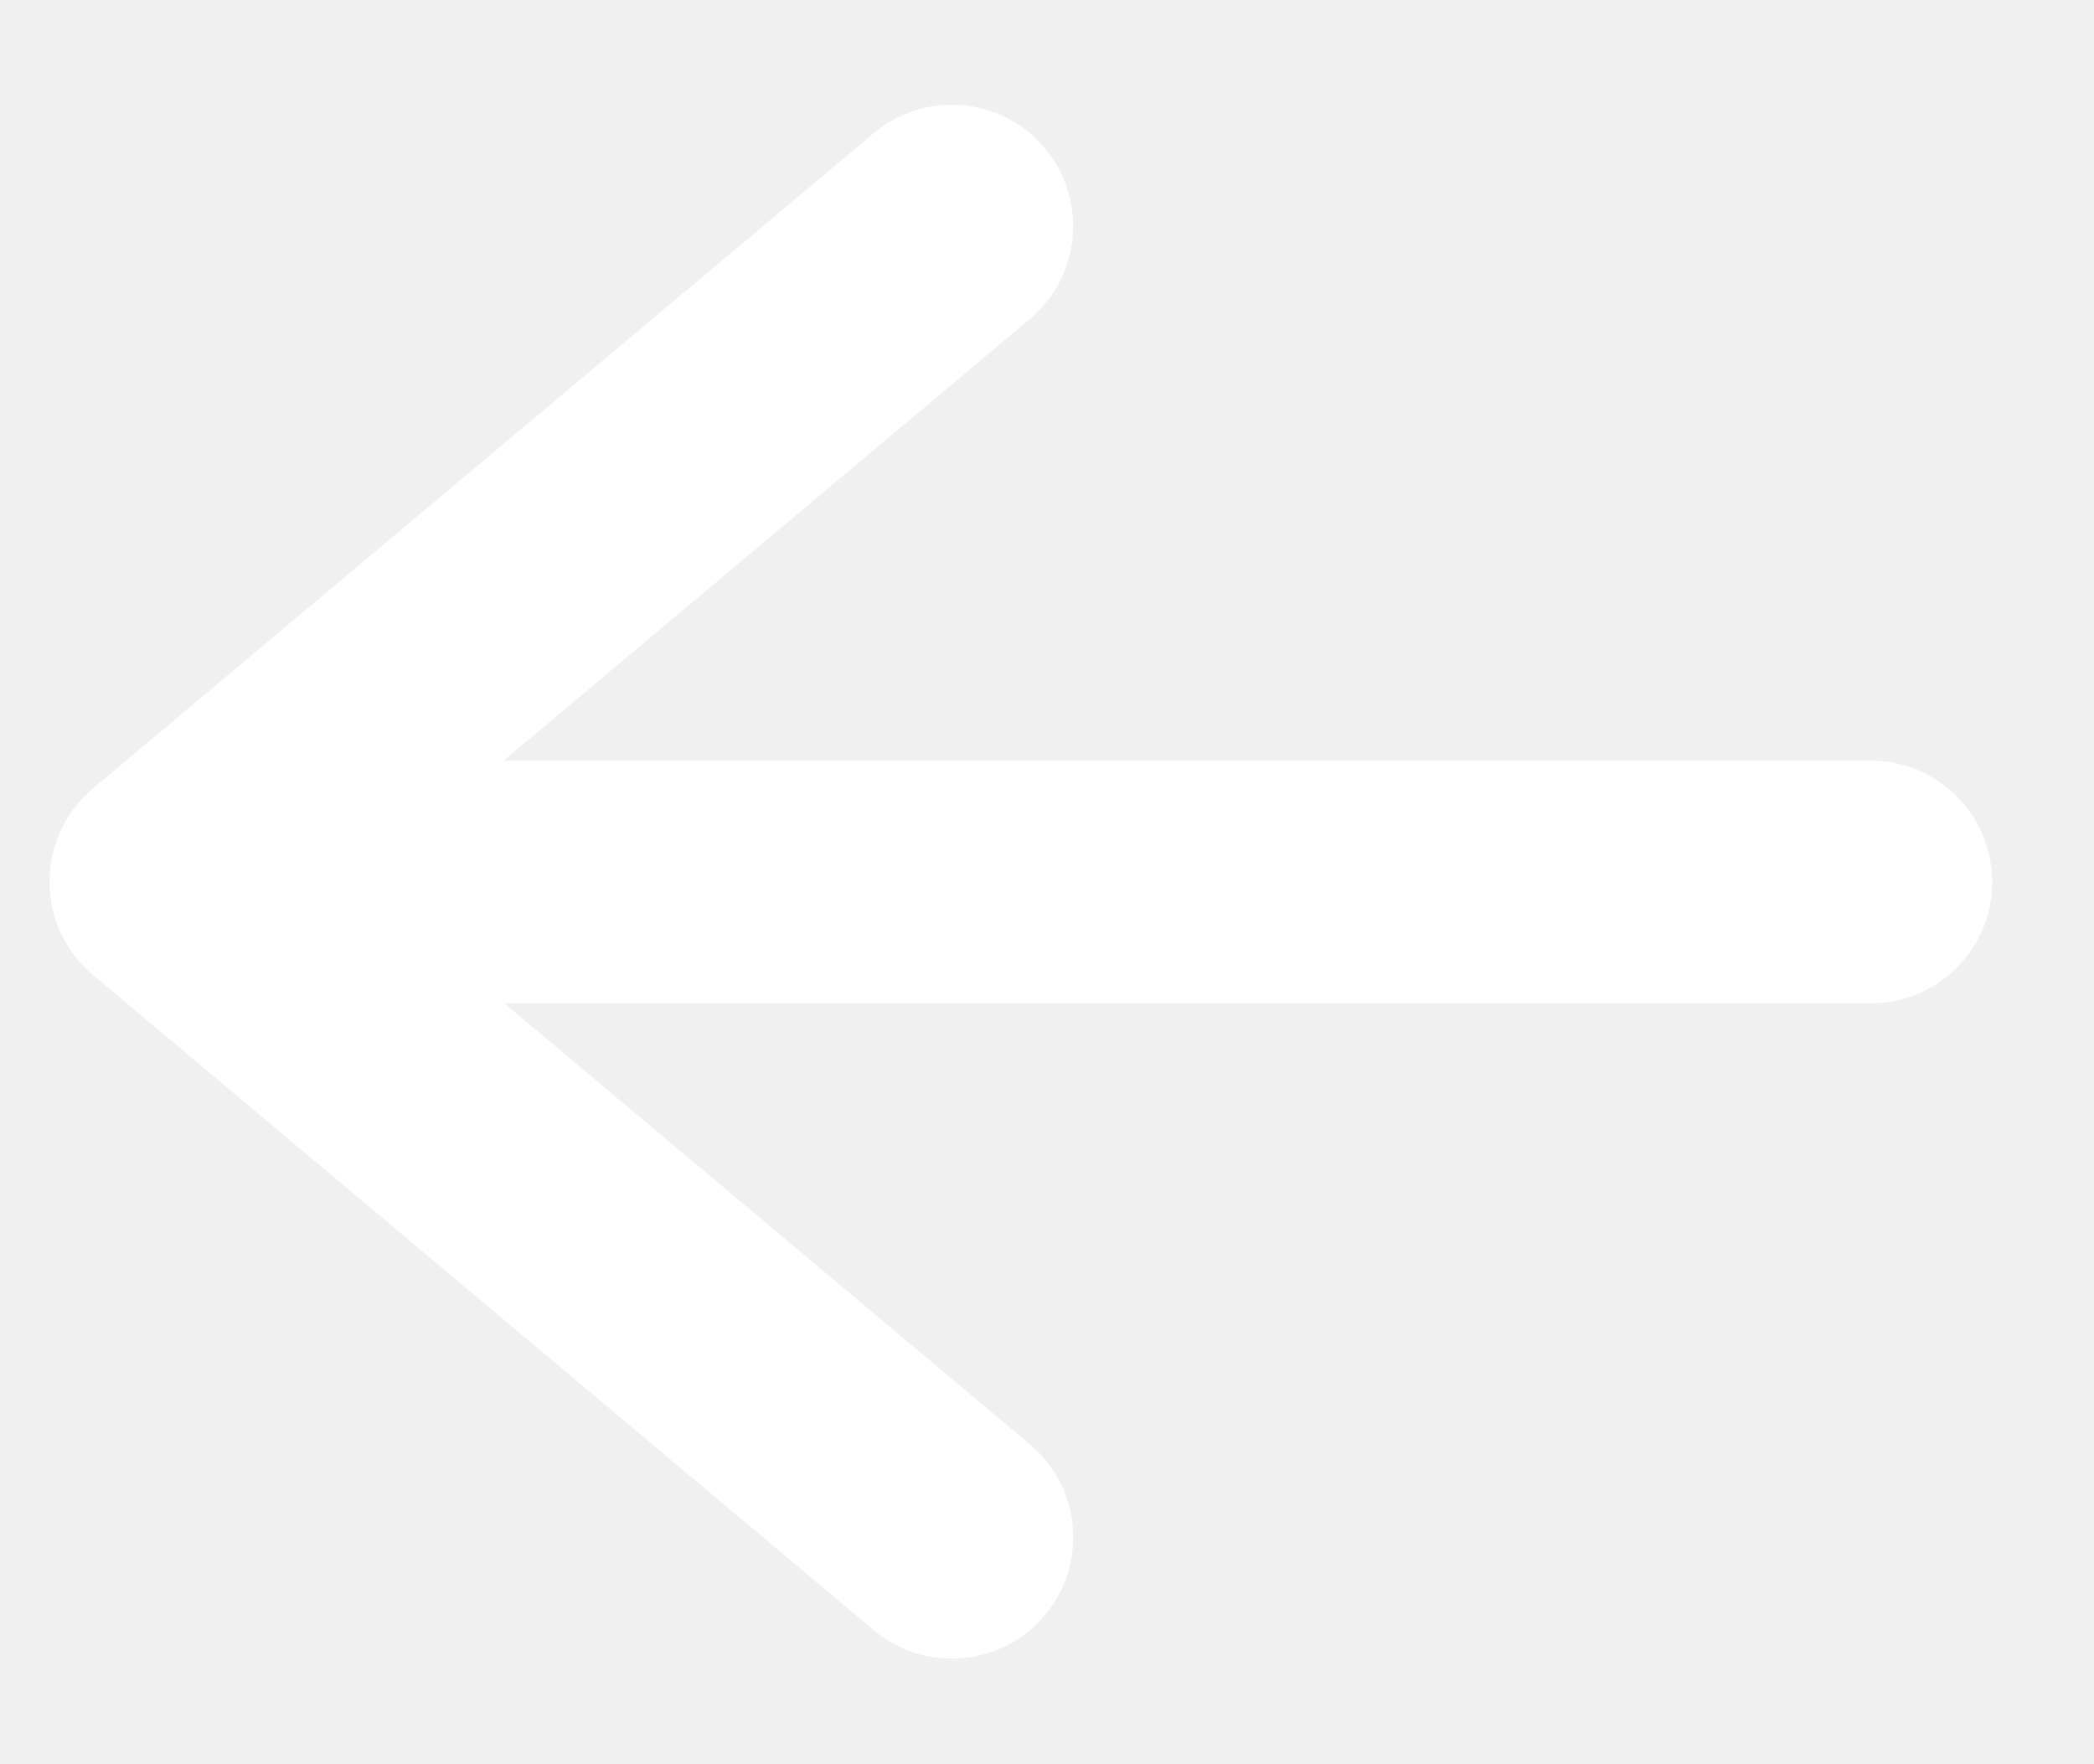
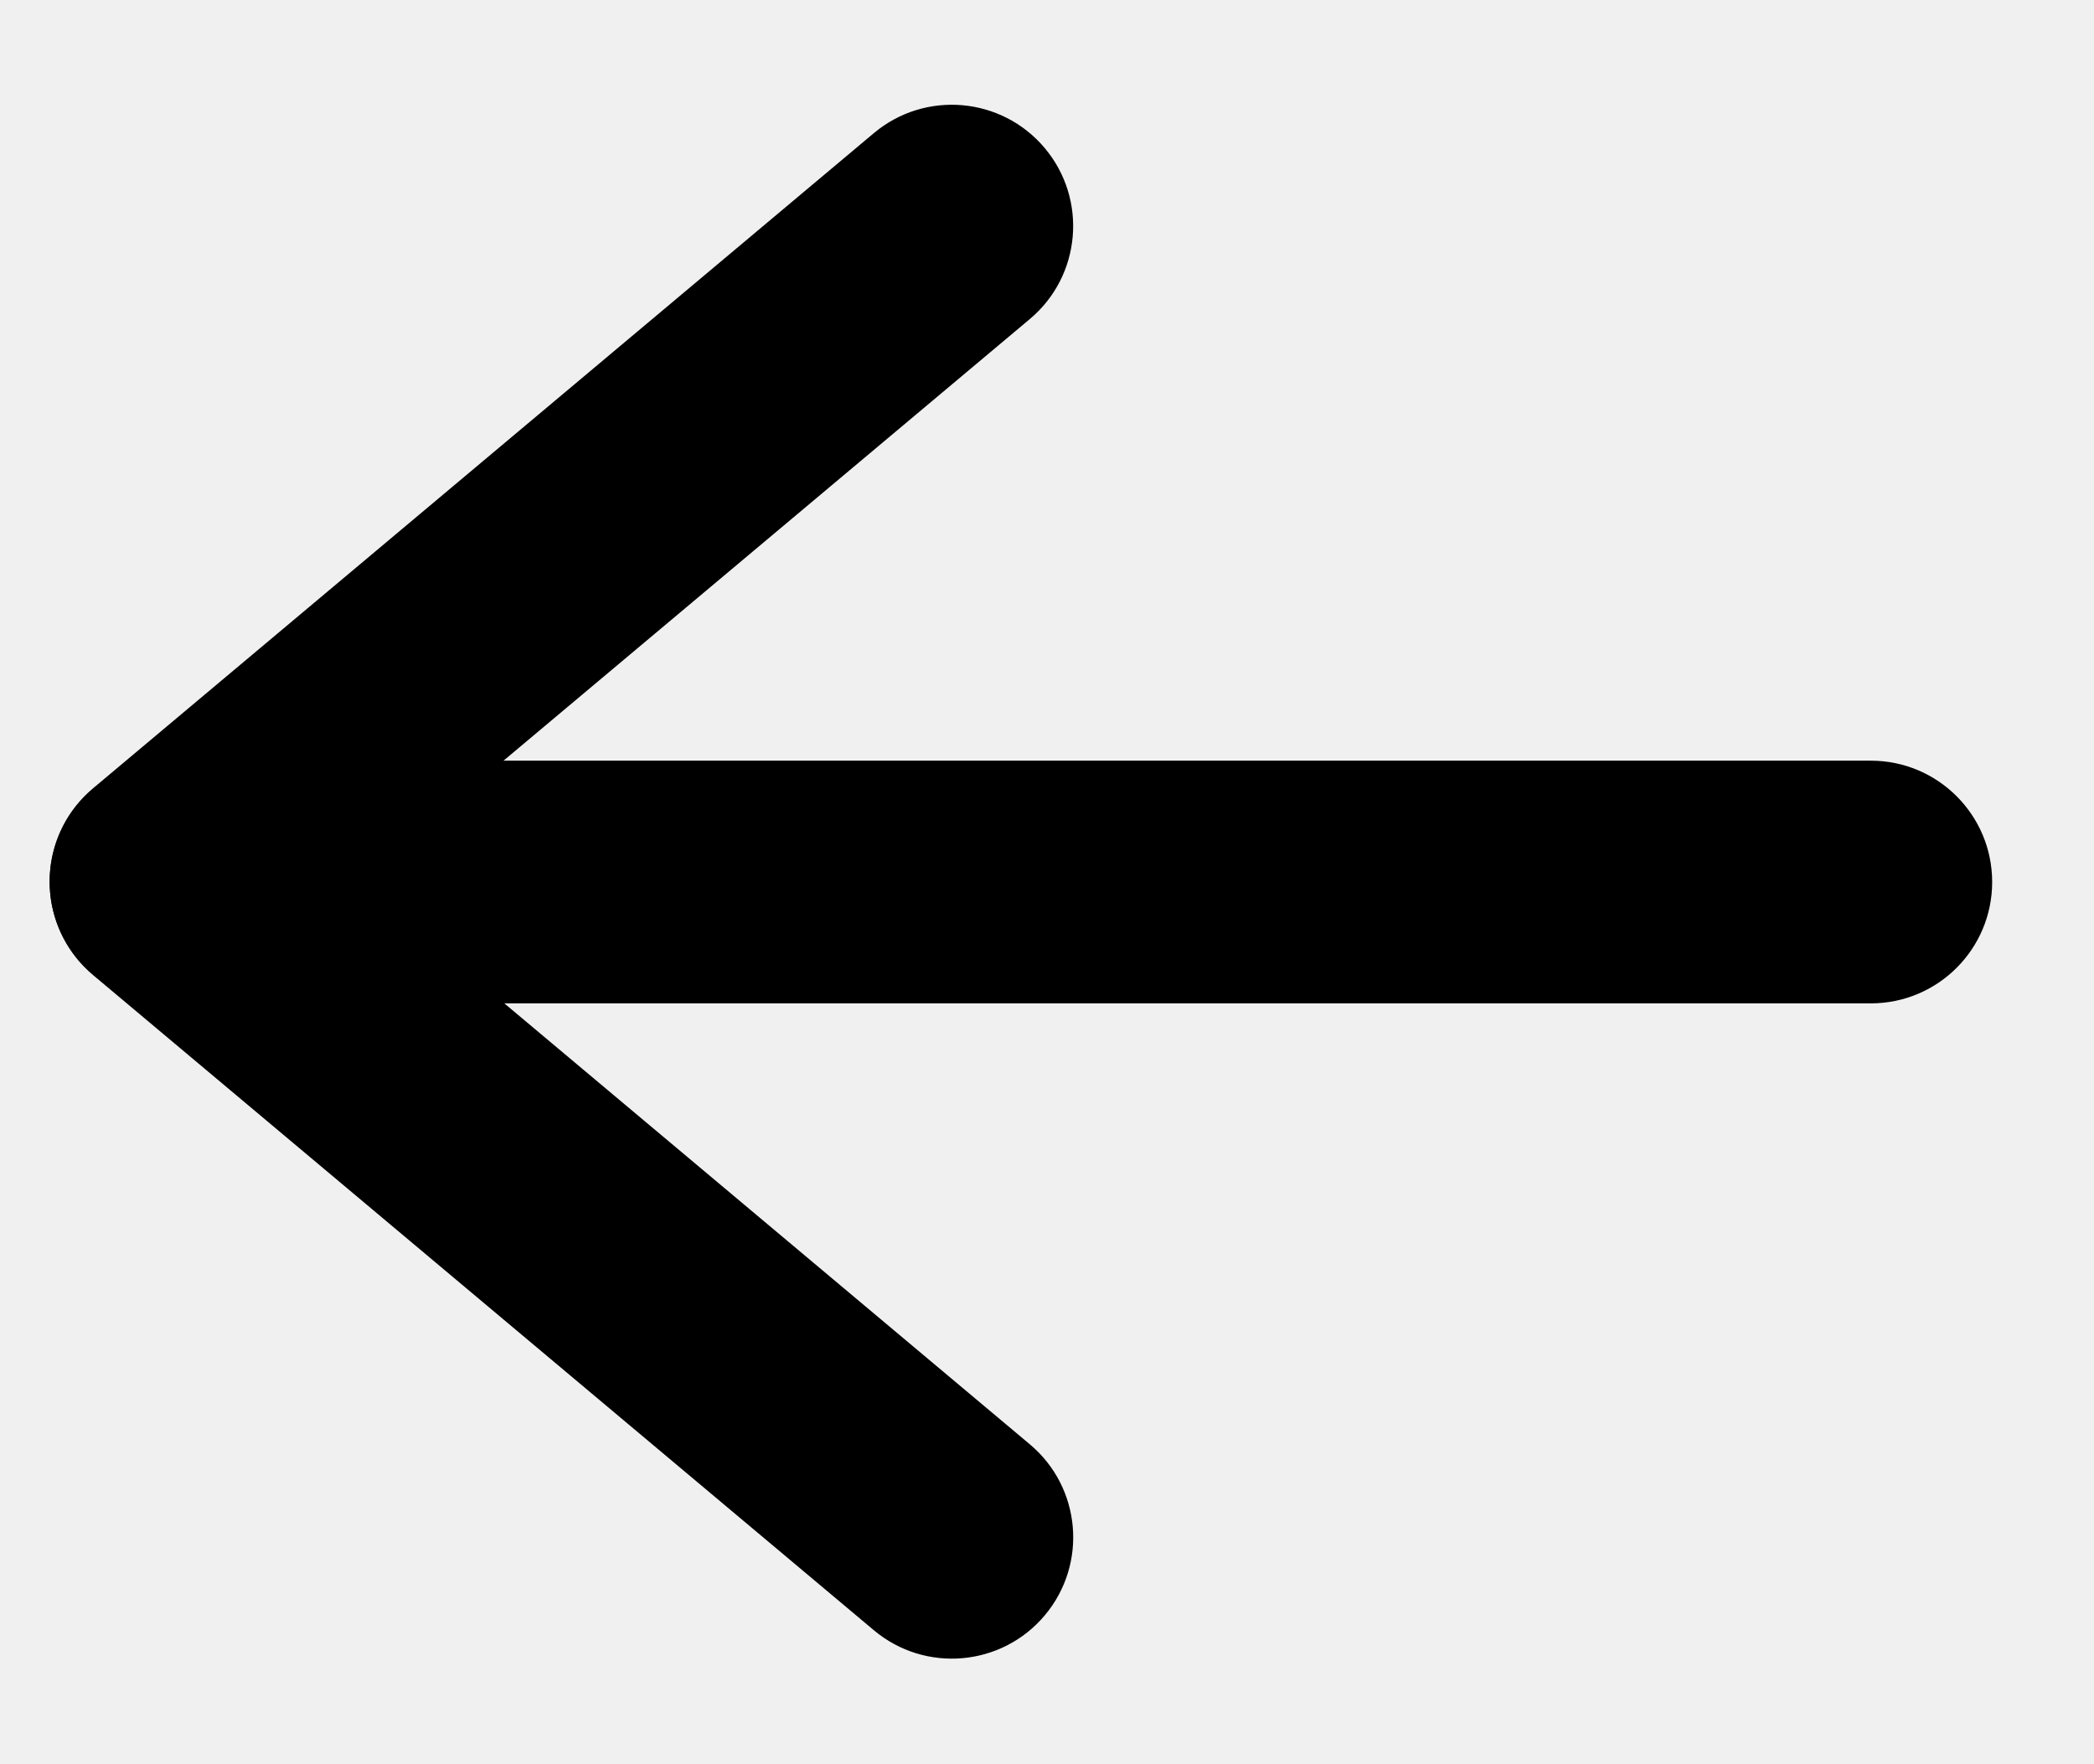
<svg xmlns="http://www.w3.org/2000/svg" width="19" height="16" viewBox="0 0 19 16" fill="none">
-   <rect y="7.861" width="11.451" height="2.202" rx="1.101" transform="rotate(-40 0 7.86084)" fill="white" />
-   <rect x="1.416" y="6.452" width="11.451" height="2.202" rx="1.101" transform="rotate(40 1.41553 6.45218)" fill="white" />
-   <rect x="0.458" y="6.902" width="17.618" height="2.202" rx="1.101" fill="white" />
+   <rect y="7.861" width="11.451" height="2.202" rx="1.101" transform="rotate(-40 0 7.86084)" fill="currentColor" />
+   <rect x="1.416" y="6.452" width="11.451" height="2.202" rx="1.101" transform="rotate(40 1.41553 6.45218)" fill="currentColor" />
+   <rect x="0.458" y="6.902" width="17.618" height="2.202" rx="1.101" fill="currentColor" />
</svg>
